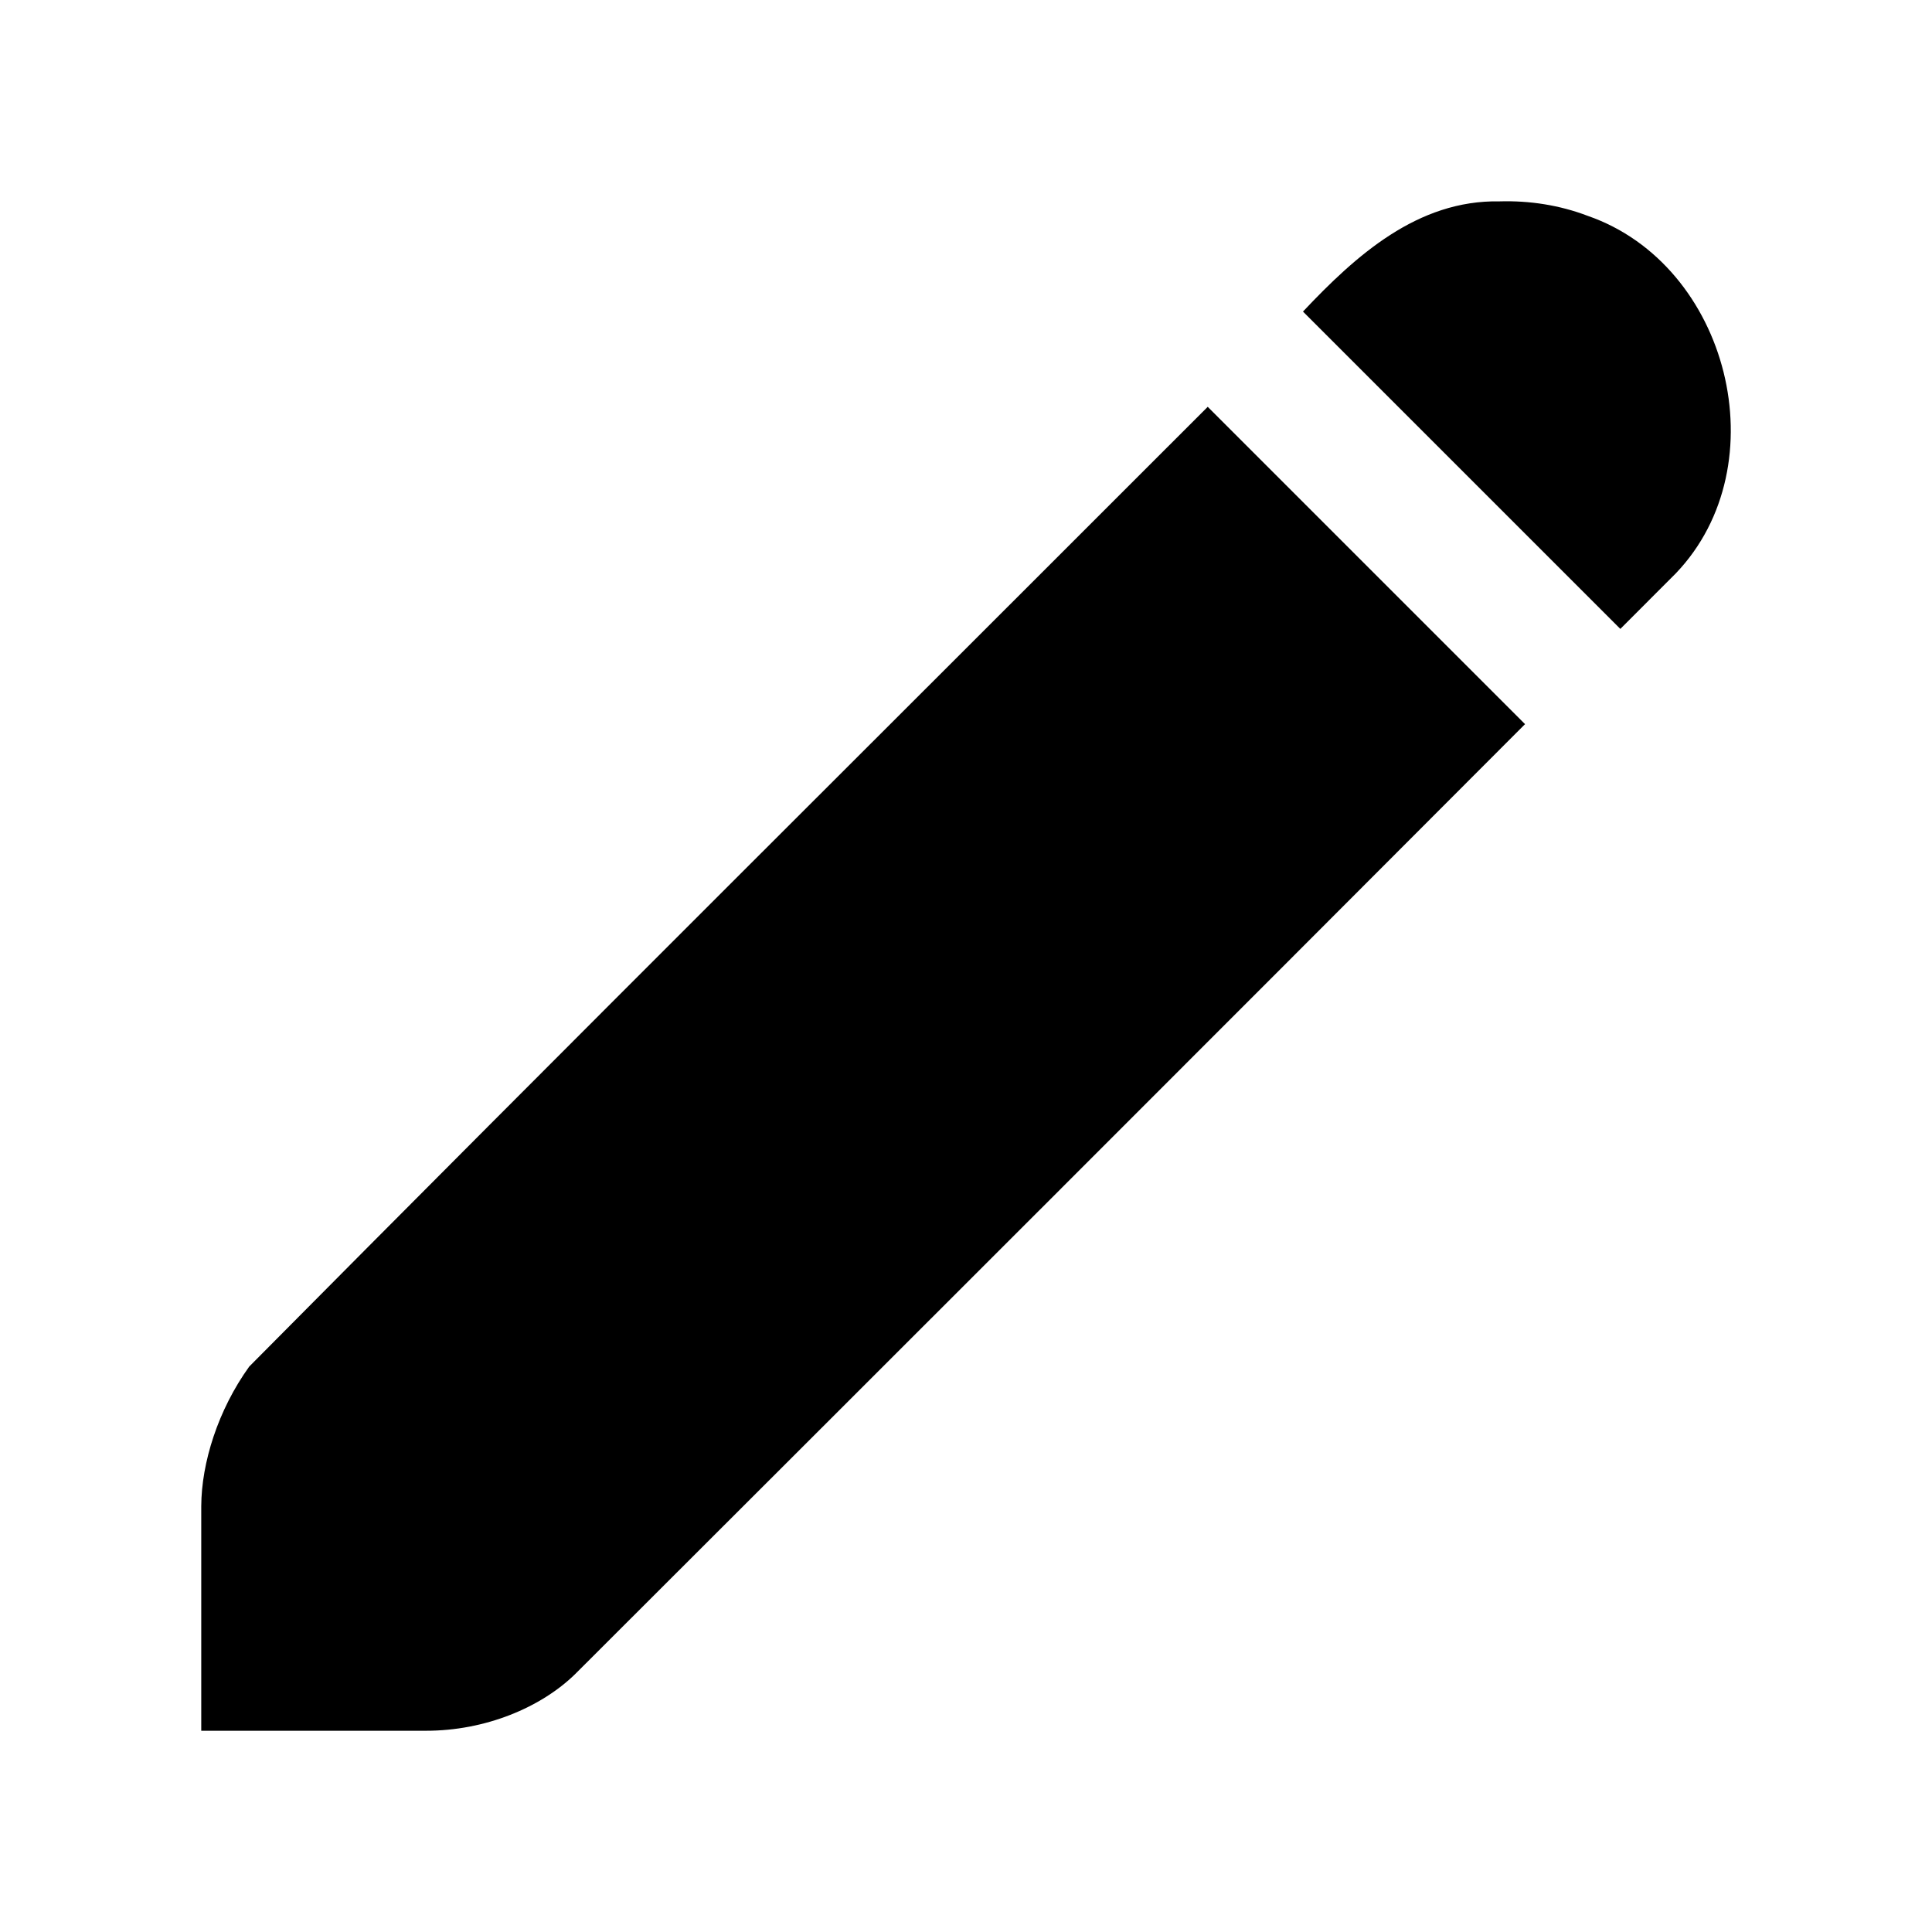
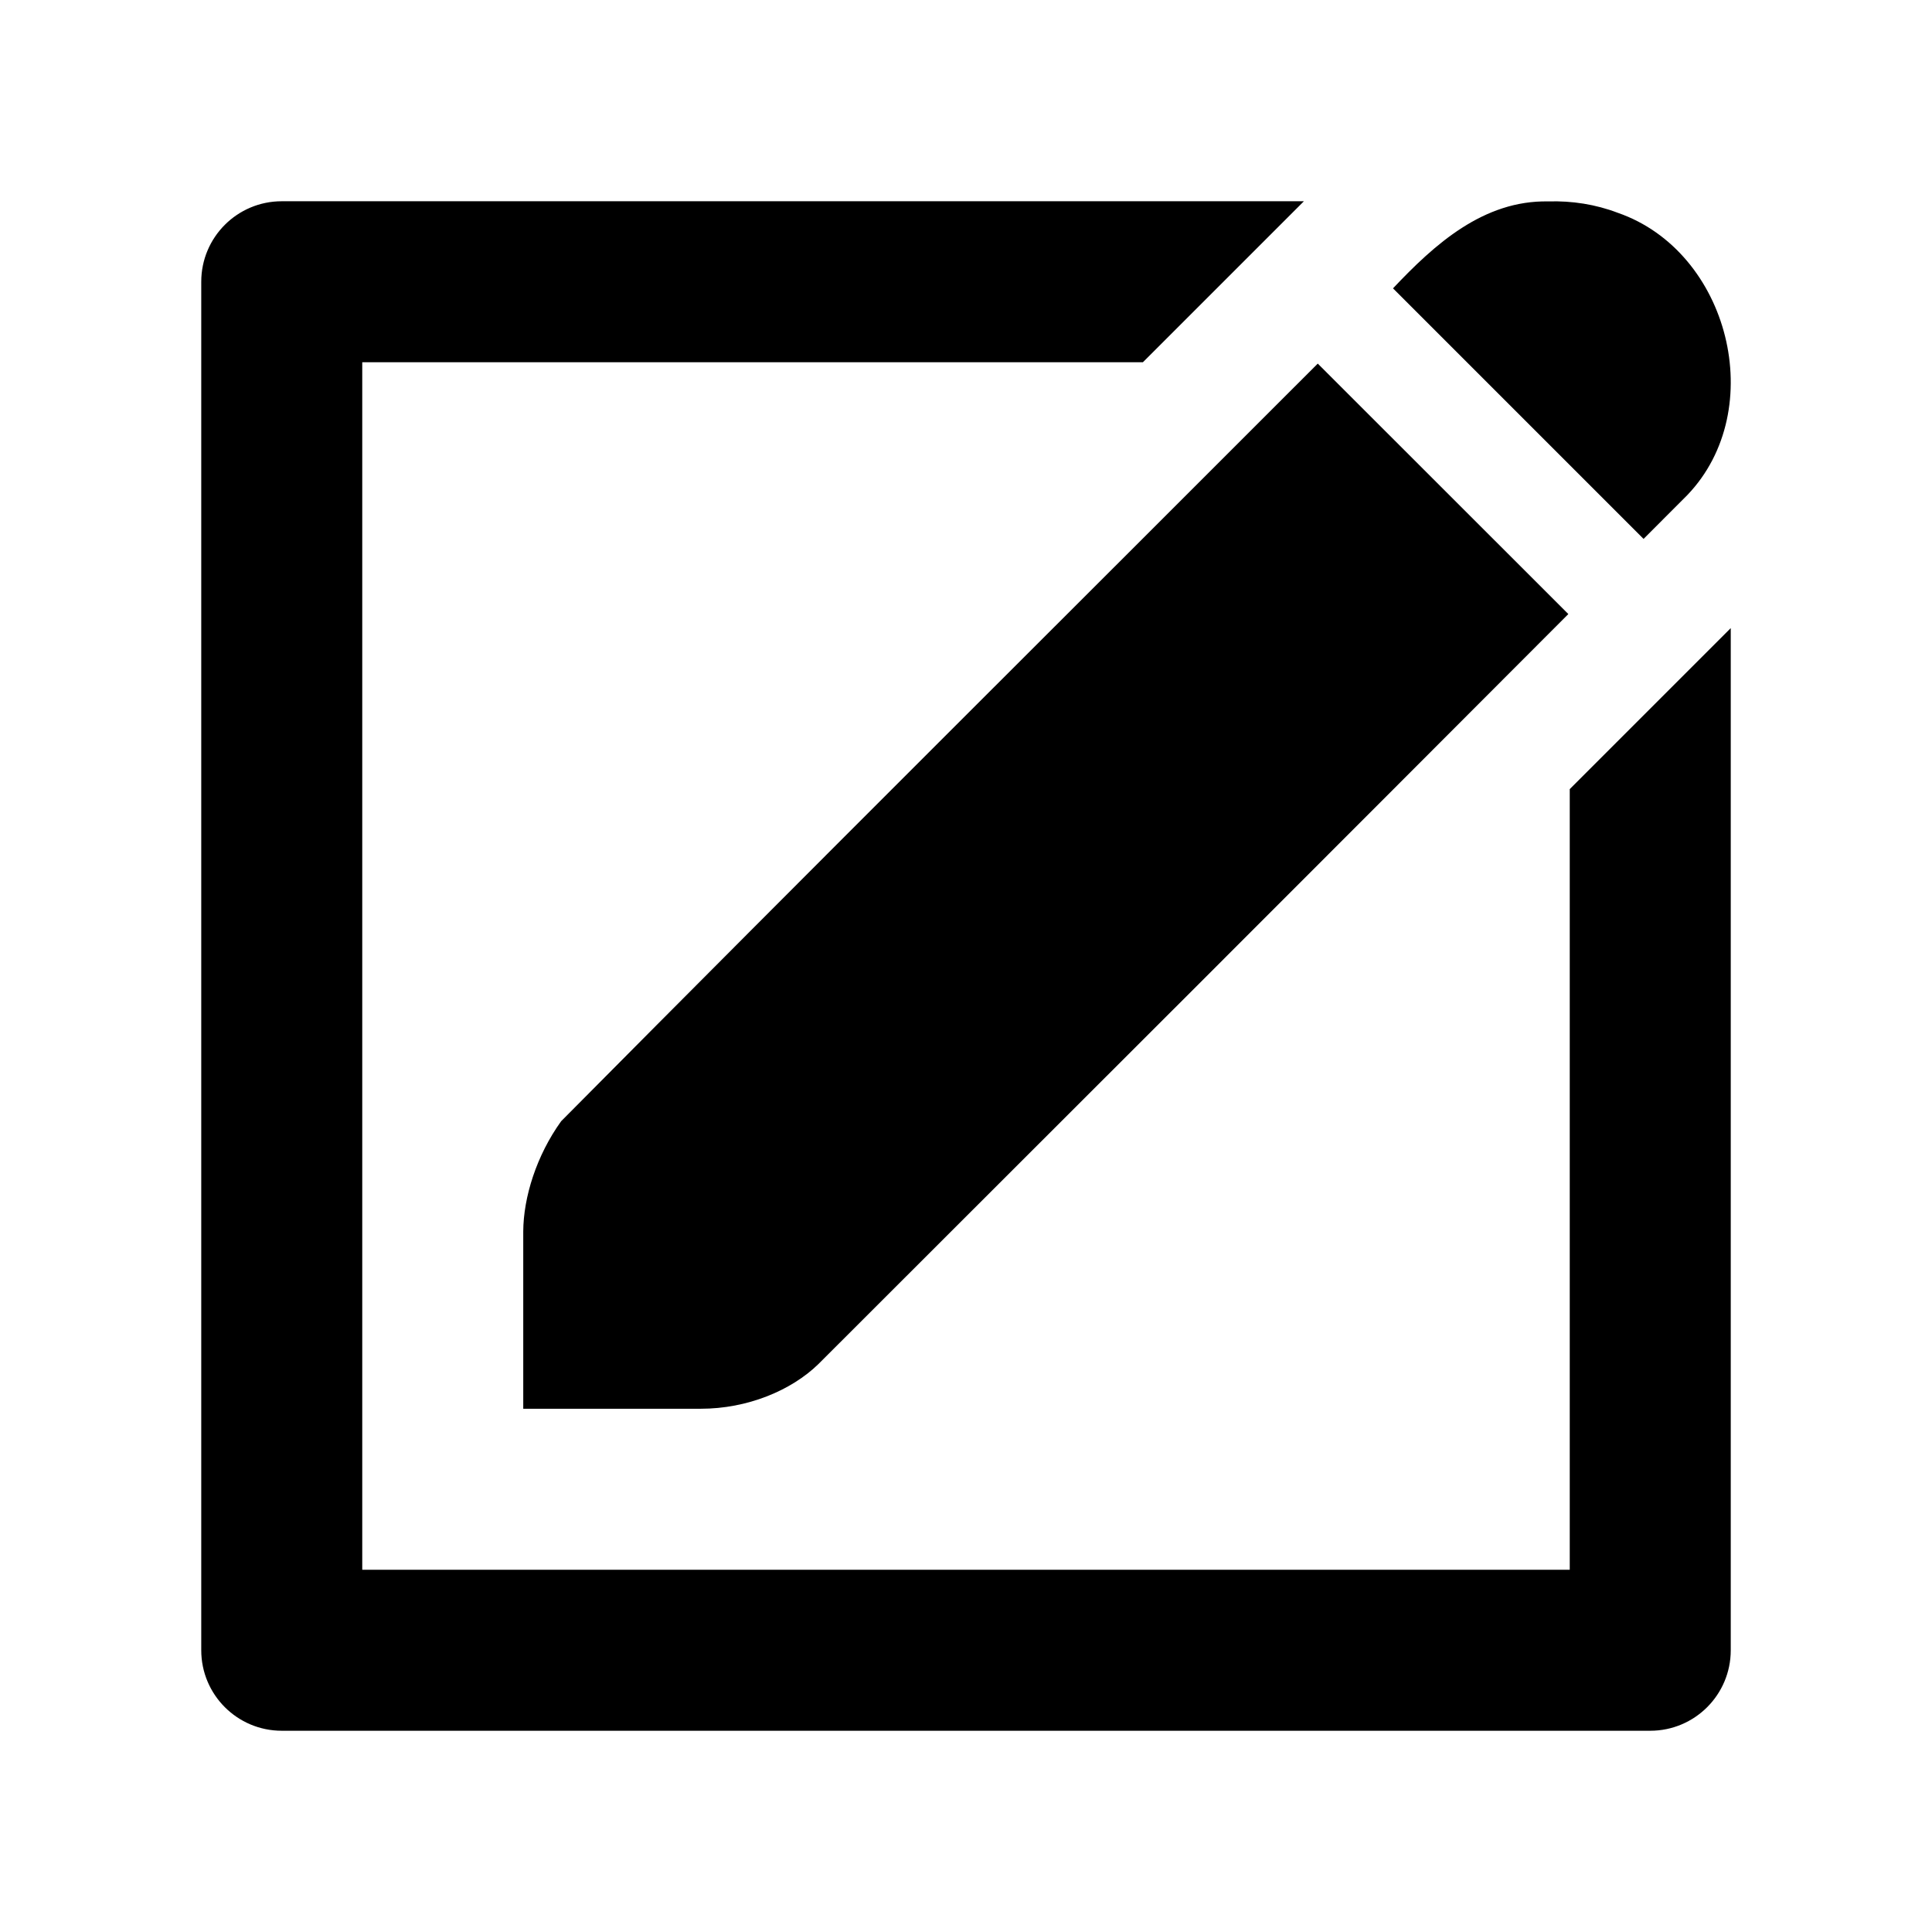
<svg xmlns="http://www.w3.org/2000/svg" height="48" width="48" version="1.1" viewBox="0 0 48 48">
-   <g>
-     <path style="color-rendering:auto;text-decoration-color:#000000;color:#000000;shape-rendering:auto;solid-color:#000000;text-decoration-line:none;fill:#000000;fill-rule:evenodd;mix-blend-mode:normal;block-progression:tb;text-indent:0;image-rendering:auto;white-space:normal;text-decoration-style:solid;isolation:auto;text-transform:none" d="m37.257 5.003c-2.038-0.039-3.574 1.347-4.885 2.738l7.885 7.884c0.46-0.461 0.92-0.921 1.38-1.382 2.574-2.693 1.316-7.666-2.19-8.88-0.696-0.266-1.445-0.382-2.189-0.36zm-7.252 5.105c-7.939 7.946-15.905 15.868-23.813 23.844-0.777 1.08-1.187 2.392-1.192 3.468v5.58h5.58c1.471 0.003 2.858-0.575 3.71-1.408 7.872-7.861 15.741-15.726 23.599-23.601l-7.884-7.884z" />
-   </g>
+   <path style="fill:#000000" d="m7 5a2 2 0 0 0 -2 2v34a2 2 0 0 0 2 2h34a2 2 0 0 0 2 -2v-25.395l-4 4v19.395h-30v-30h19.395l4-4h-25.395zm31.467 0.004c-1.609-0.031-2.823 1.062-3.858 2.16l6.225 6.225c0.363-0.364 0.727-0.728 1.09-1.092 2.032-2.126 1.037-6.052-1.731-7.01-0.549-0.21-1.139-0.301-1.726-0.283zm-5.727 4.029c-6.267 6.273-12.556 12.528-18.799 18.824-0.613 0.853-0.937 1.889-0.941 2.739v4.404h4.406c1.161 0.002 2.255-0.454 2.928-1.111 6.215-6.206 12.427-12.416 18.631-18.633l-6.225-6.222z" />
</svg>
